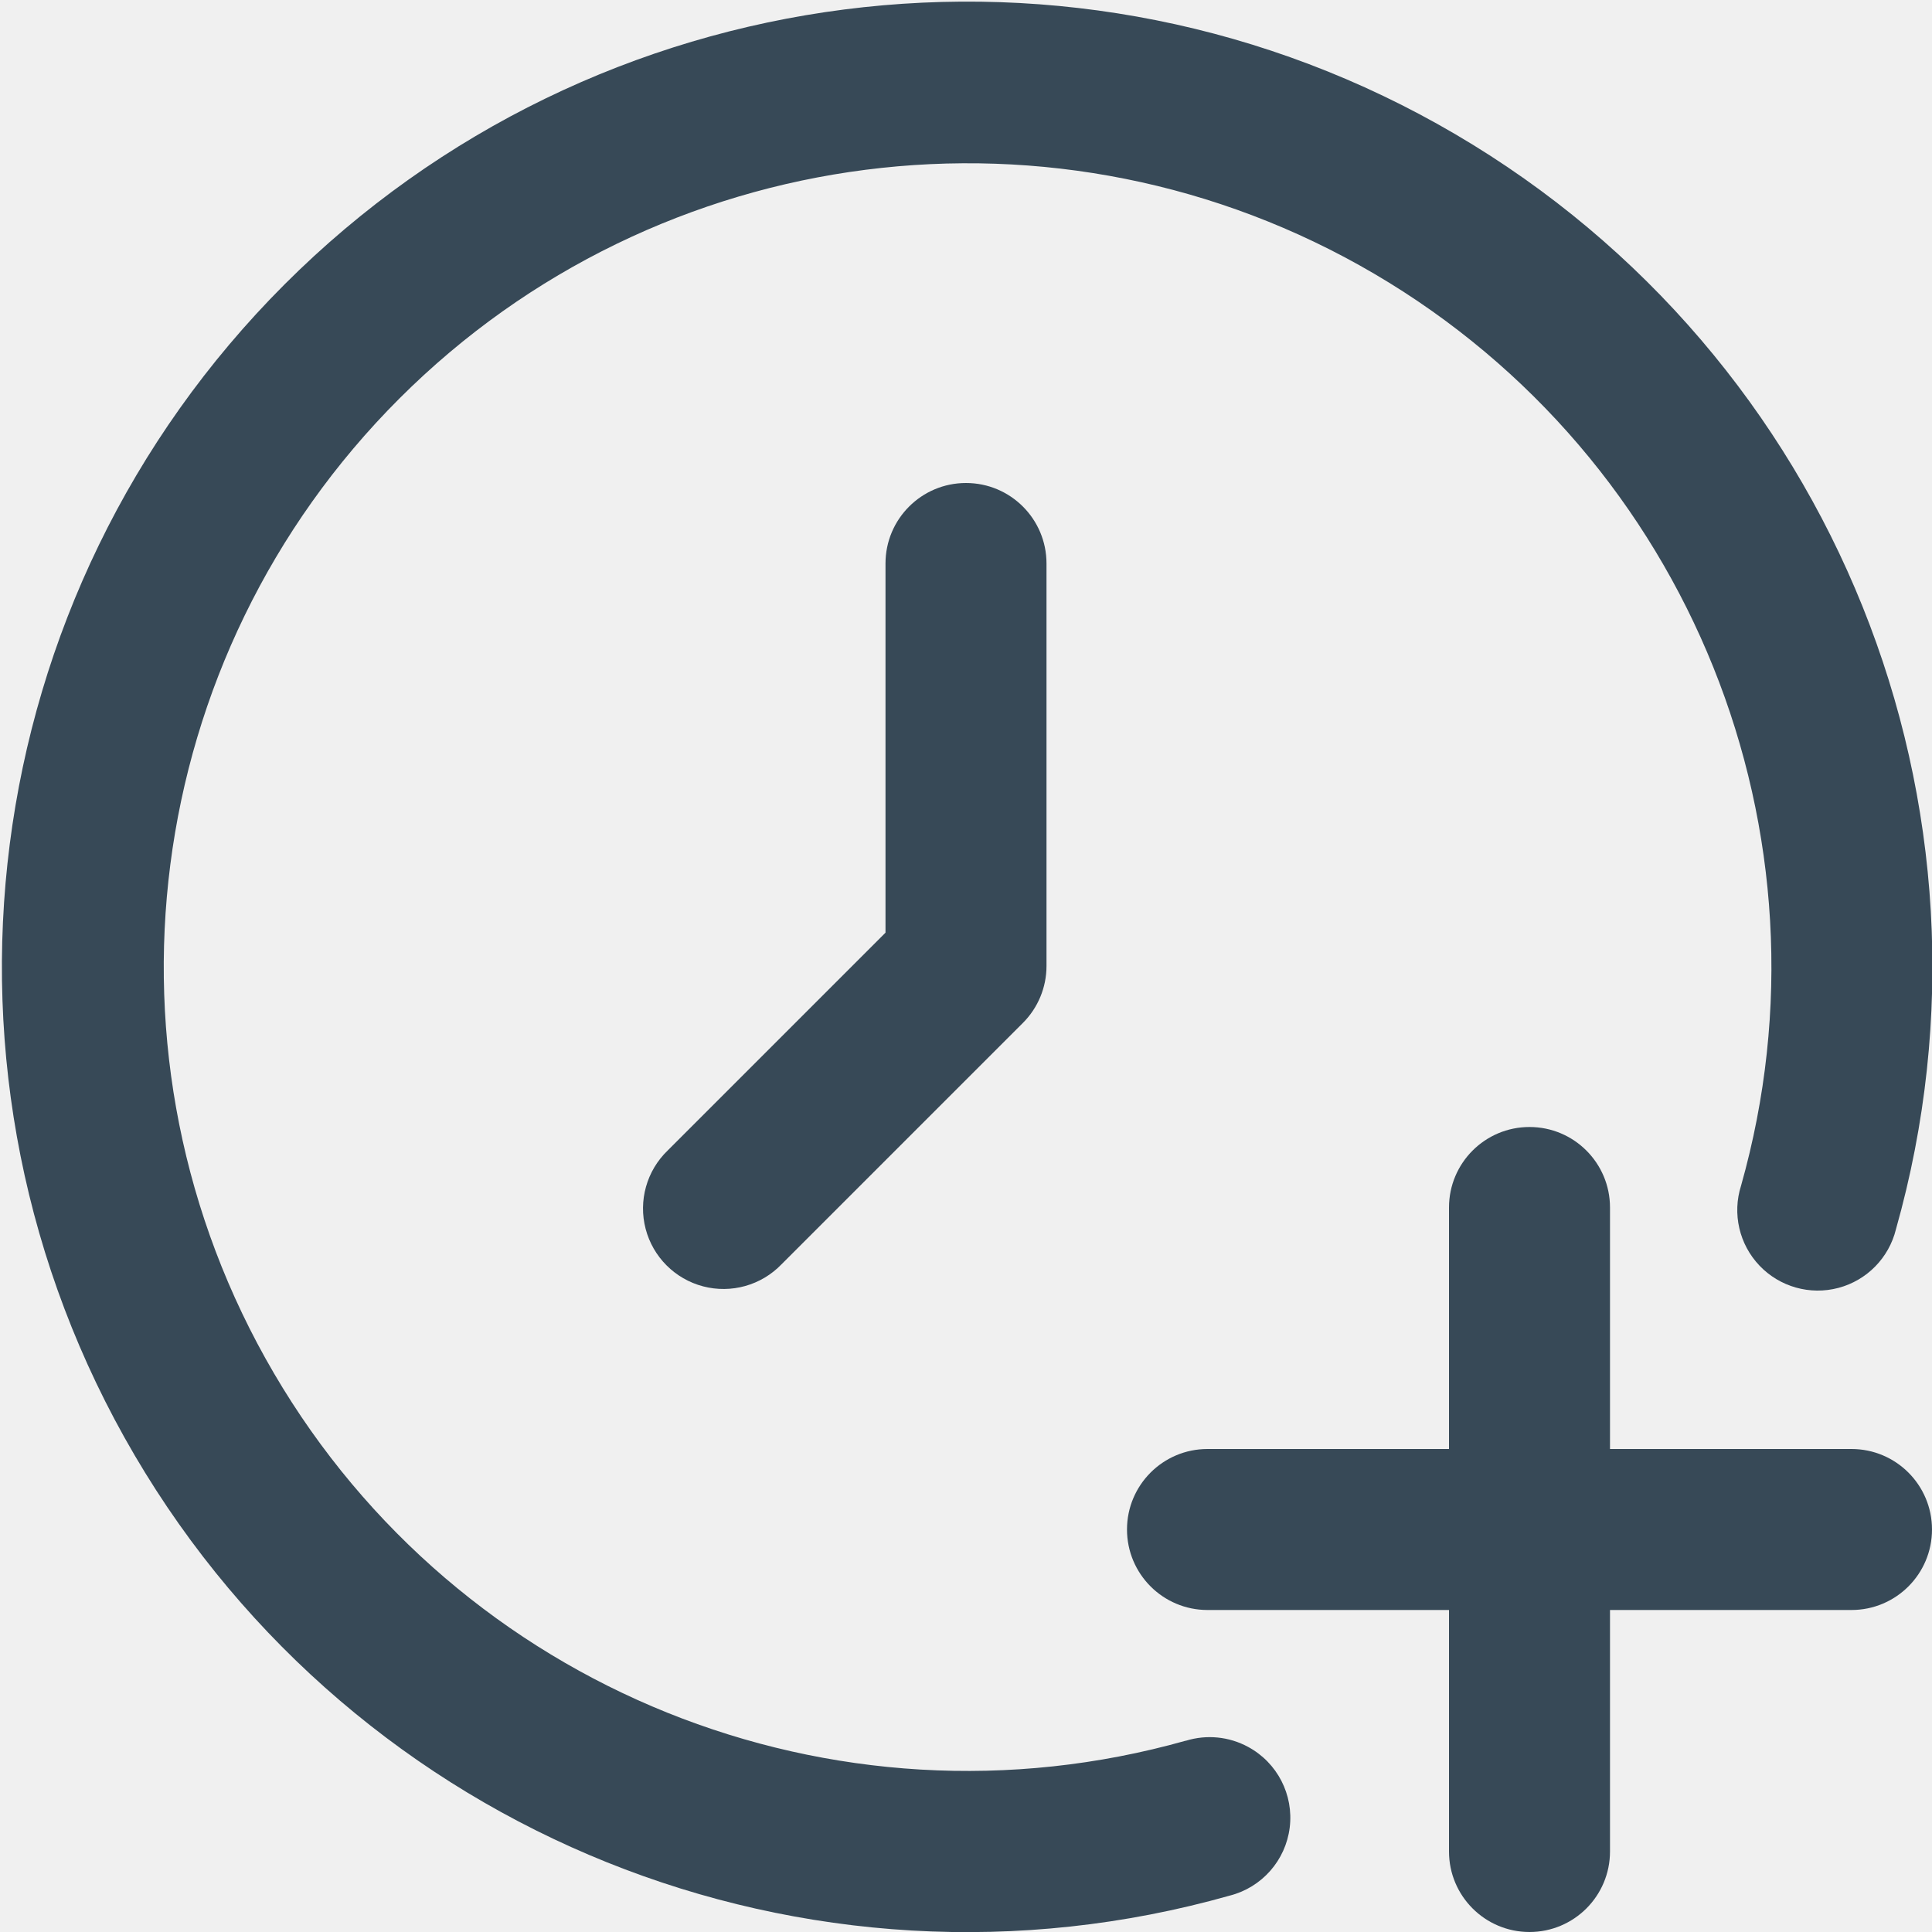
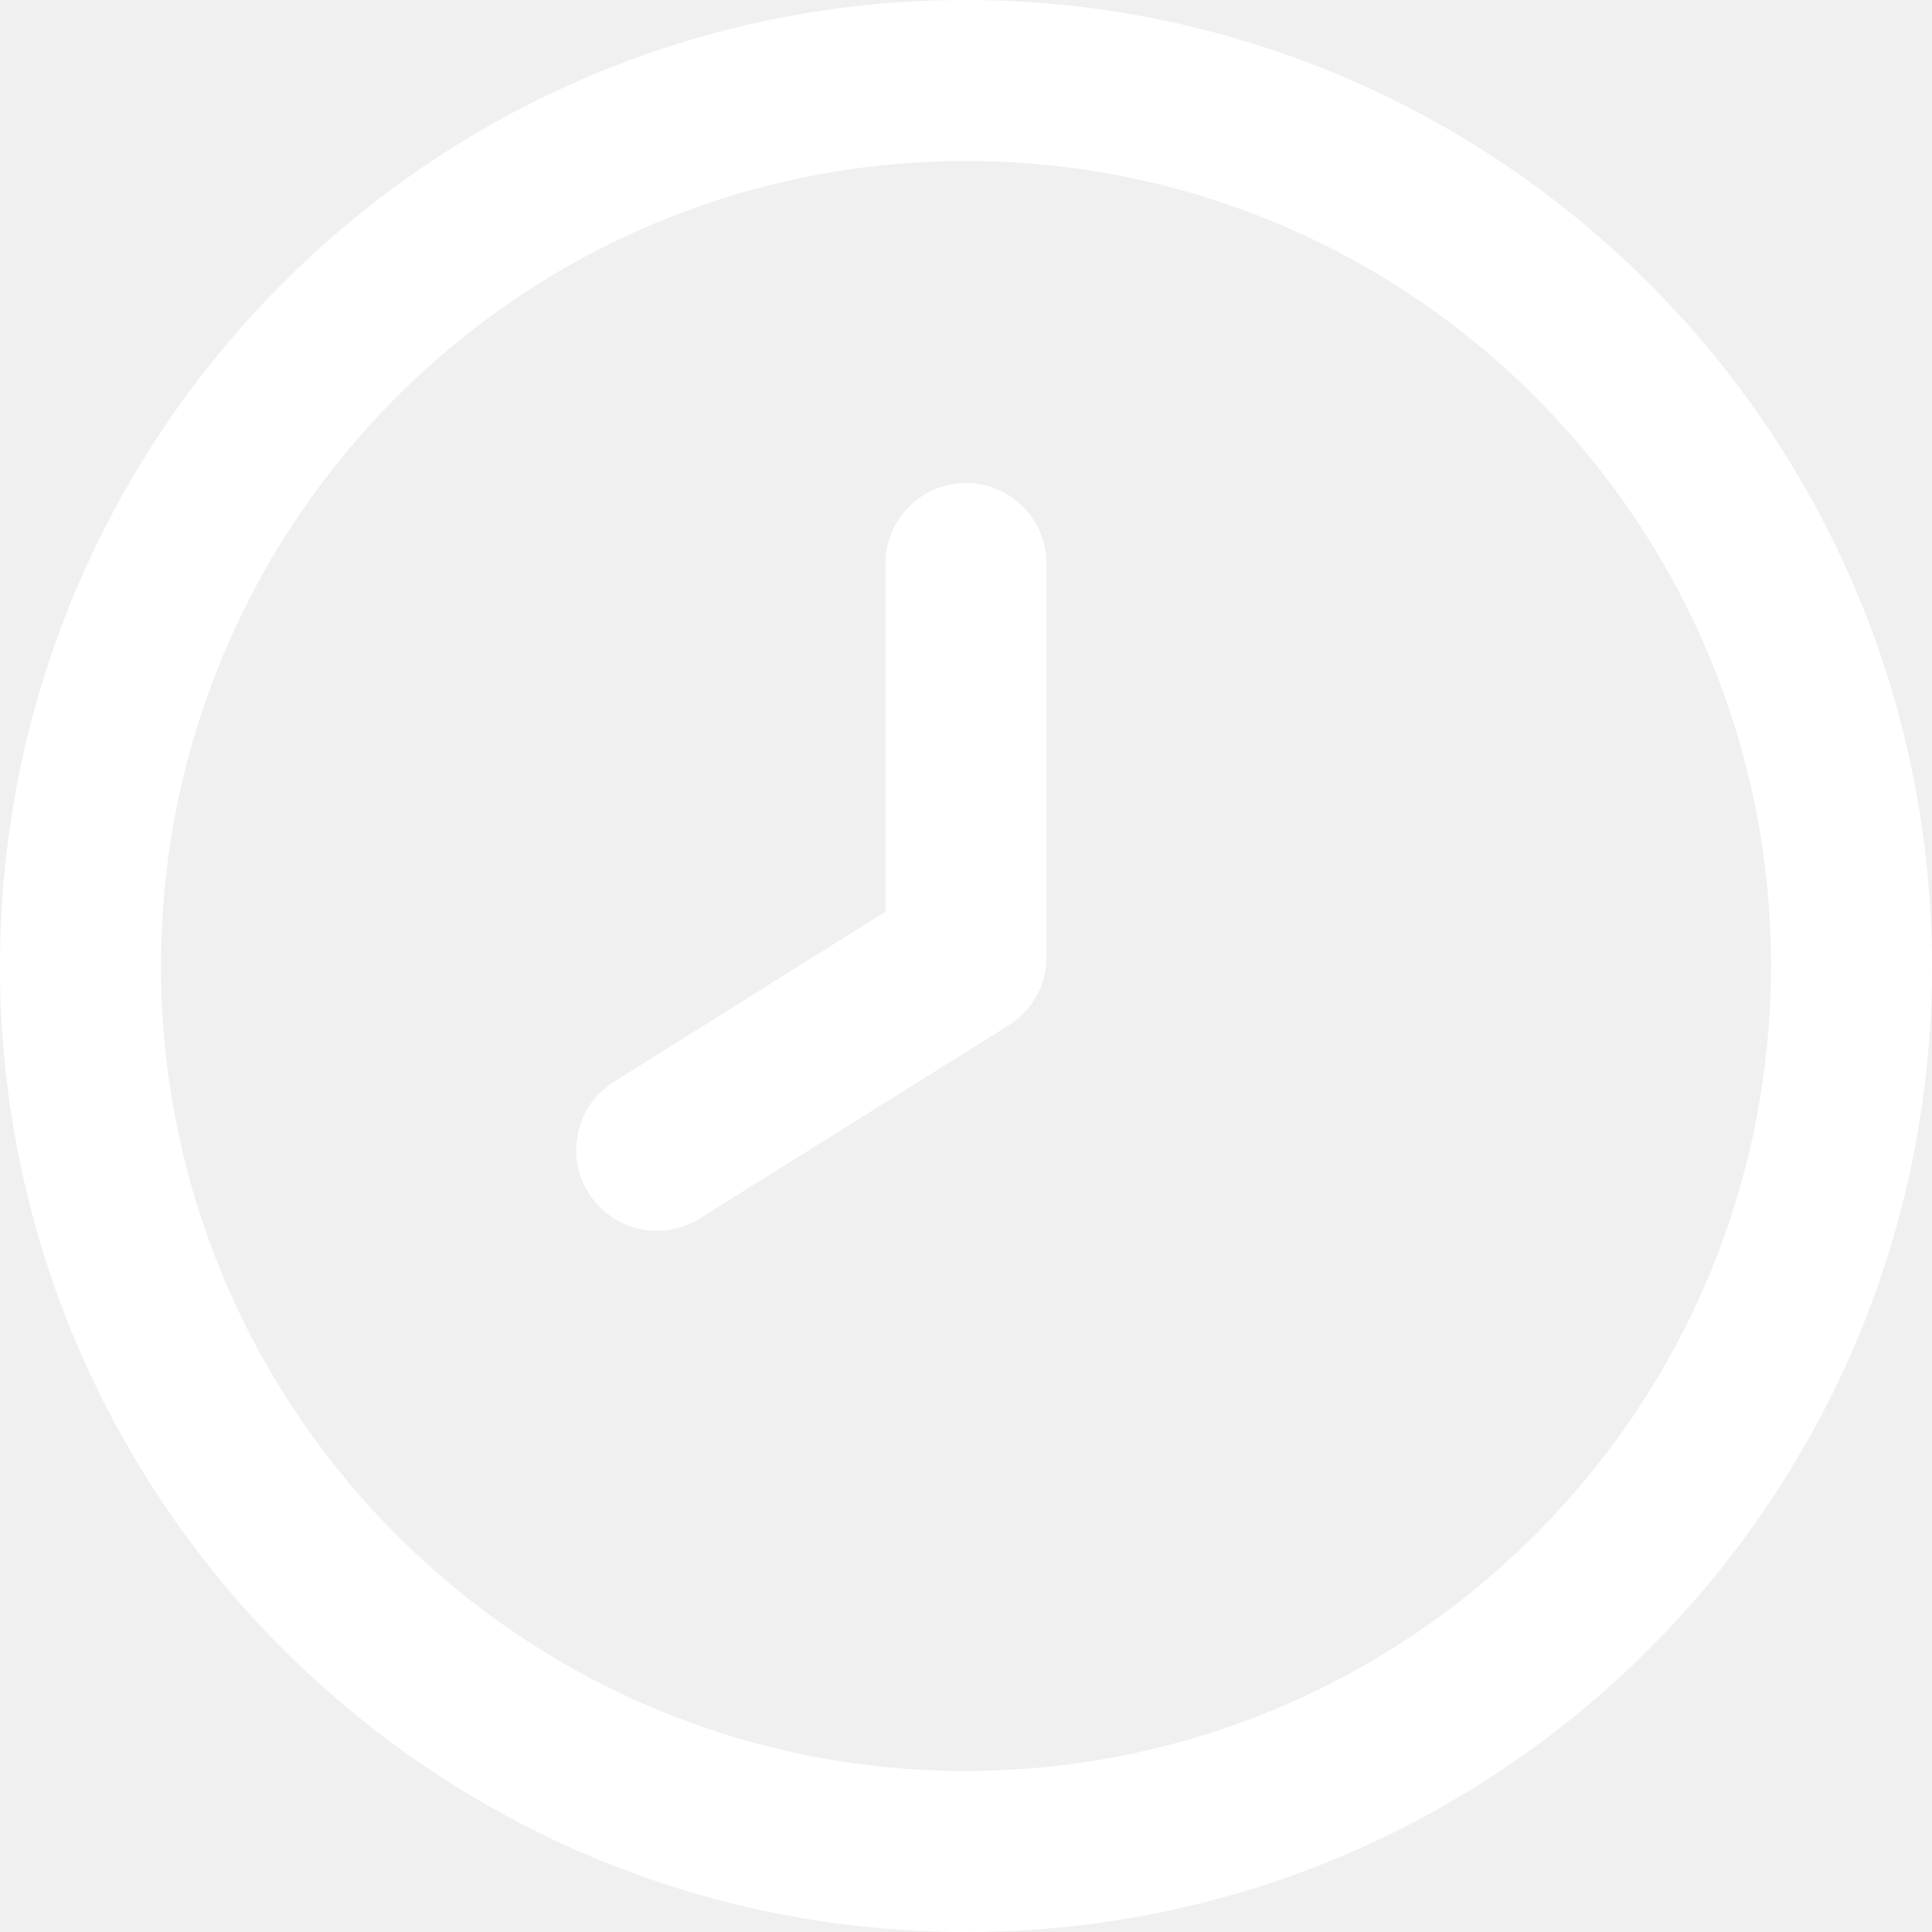
<svg xmlns="http://www.w3.org/2000/svg" width="24" height="24" fill="none" viewBox="0 0 24 24">
  <g clip-path="url(#a)">
-     <path fill="#374957" d="M23 18h-3v-3a1 1 0 1 0-2 0v3h-3a1 1 0 0 0 0 2h3v3a1 1 0 0 0 2 0v-3h3a1 1 0 1 0 0-2ZM11 7v4.586l-2.707 2.707a1 1 0 1 0 1.414 1.414l3-3A1 1 0 0 0 13 12V7a1 1 0 0 0-2 0Z" />
-     <path fill="#374957" d="M14.728 21.624a9.985 9.985 0 1 1 6.9-6.895 1 1 0 1 0 1.924.542 11.99 11.99 0 1 0-8.276 8.277.999.999 0 0 0 .229-1.847.999.999 0 0 0-.773-.077h-.004Z" />
+     <path fill="#FFFFFF" d="M12 0a12 12 0 1 0 12 12A12.013 12.013 0 0 0 12 0Zm0 22a10 10 0 1 1 10-10 10.011 10.011 0 0 1-10 10Z" />
+     <path fill="#FFFFFF" d="M12 6a1 1 0 0 0-1 1v4.325l-3.371 2.112a1.002 1.002 0 1 0 1.062 1.7l3.84-2.4a1 1 0 0 0 .469-.858V7a1 1 0 0 0-1-1Z" />
  </g>
  <defs>
    <clipPath id="a">
      <path fill="#fff" d="M0 0h24v24H0z" />
    </clipPath>
  </defs>
</svg>
